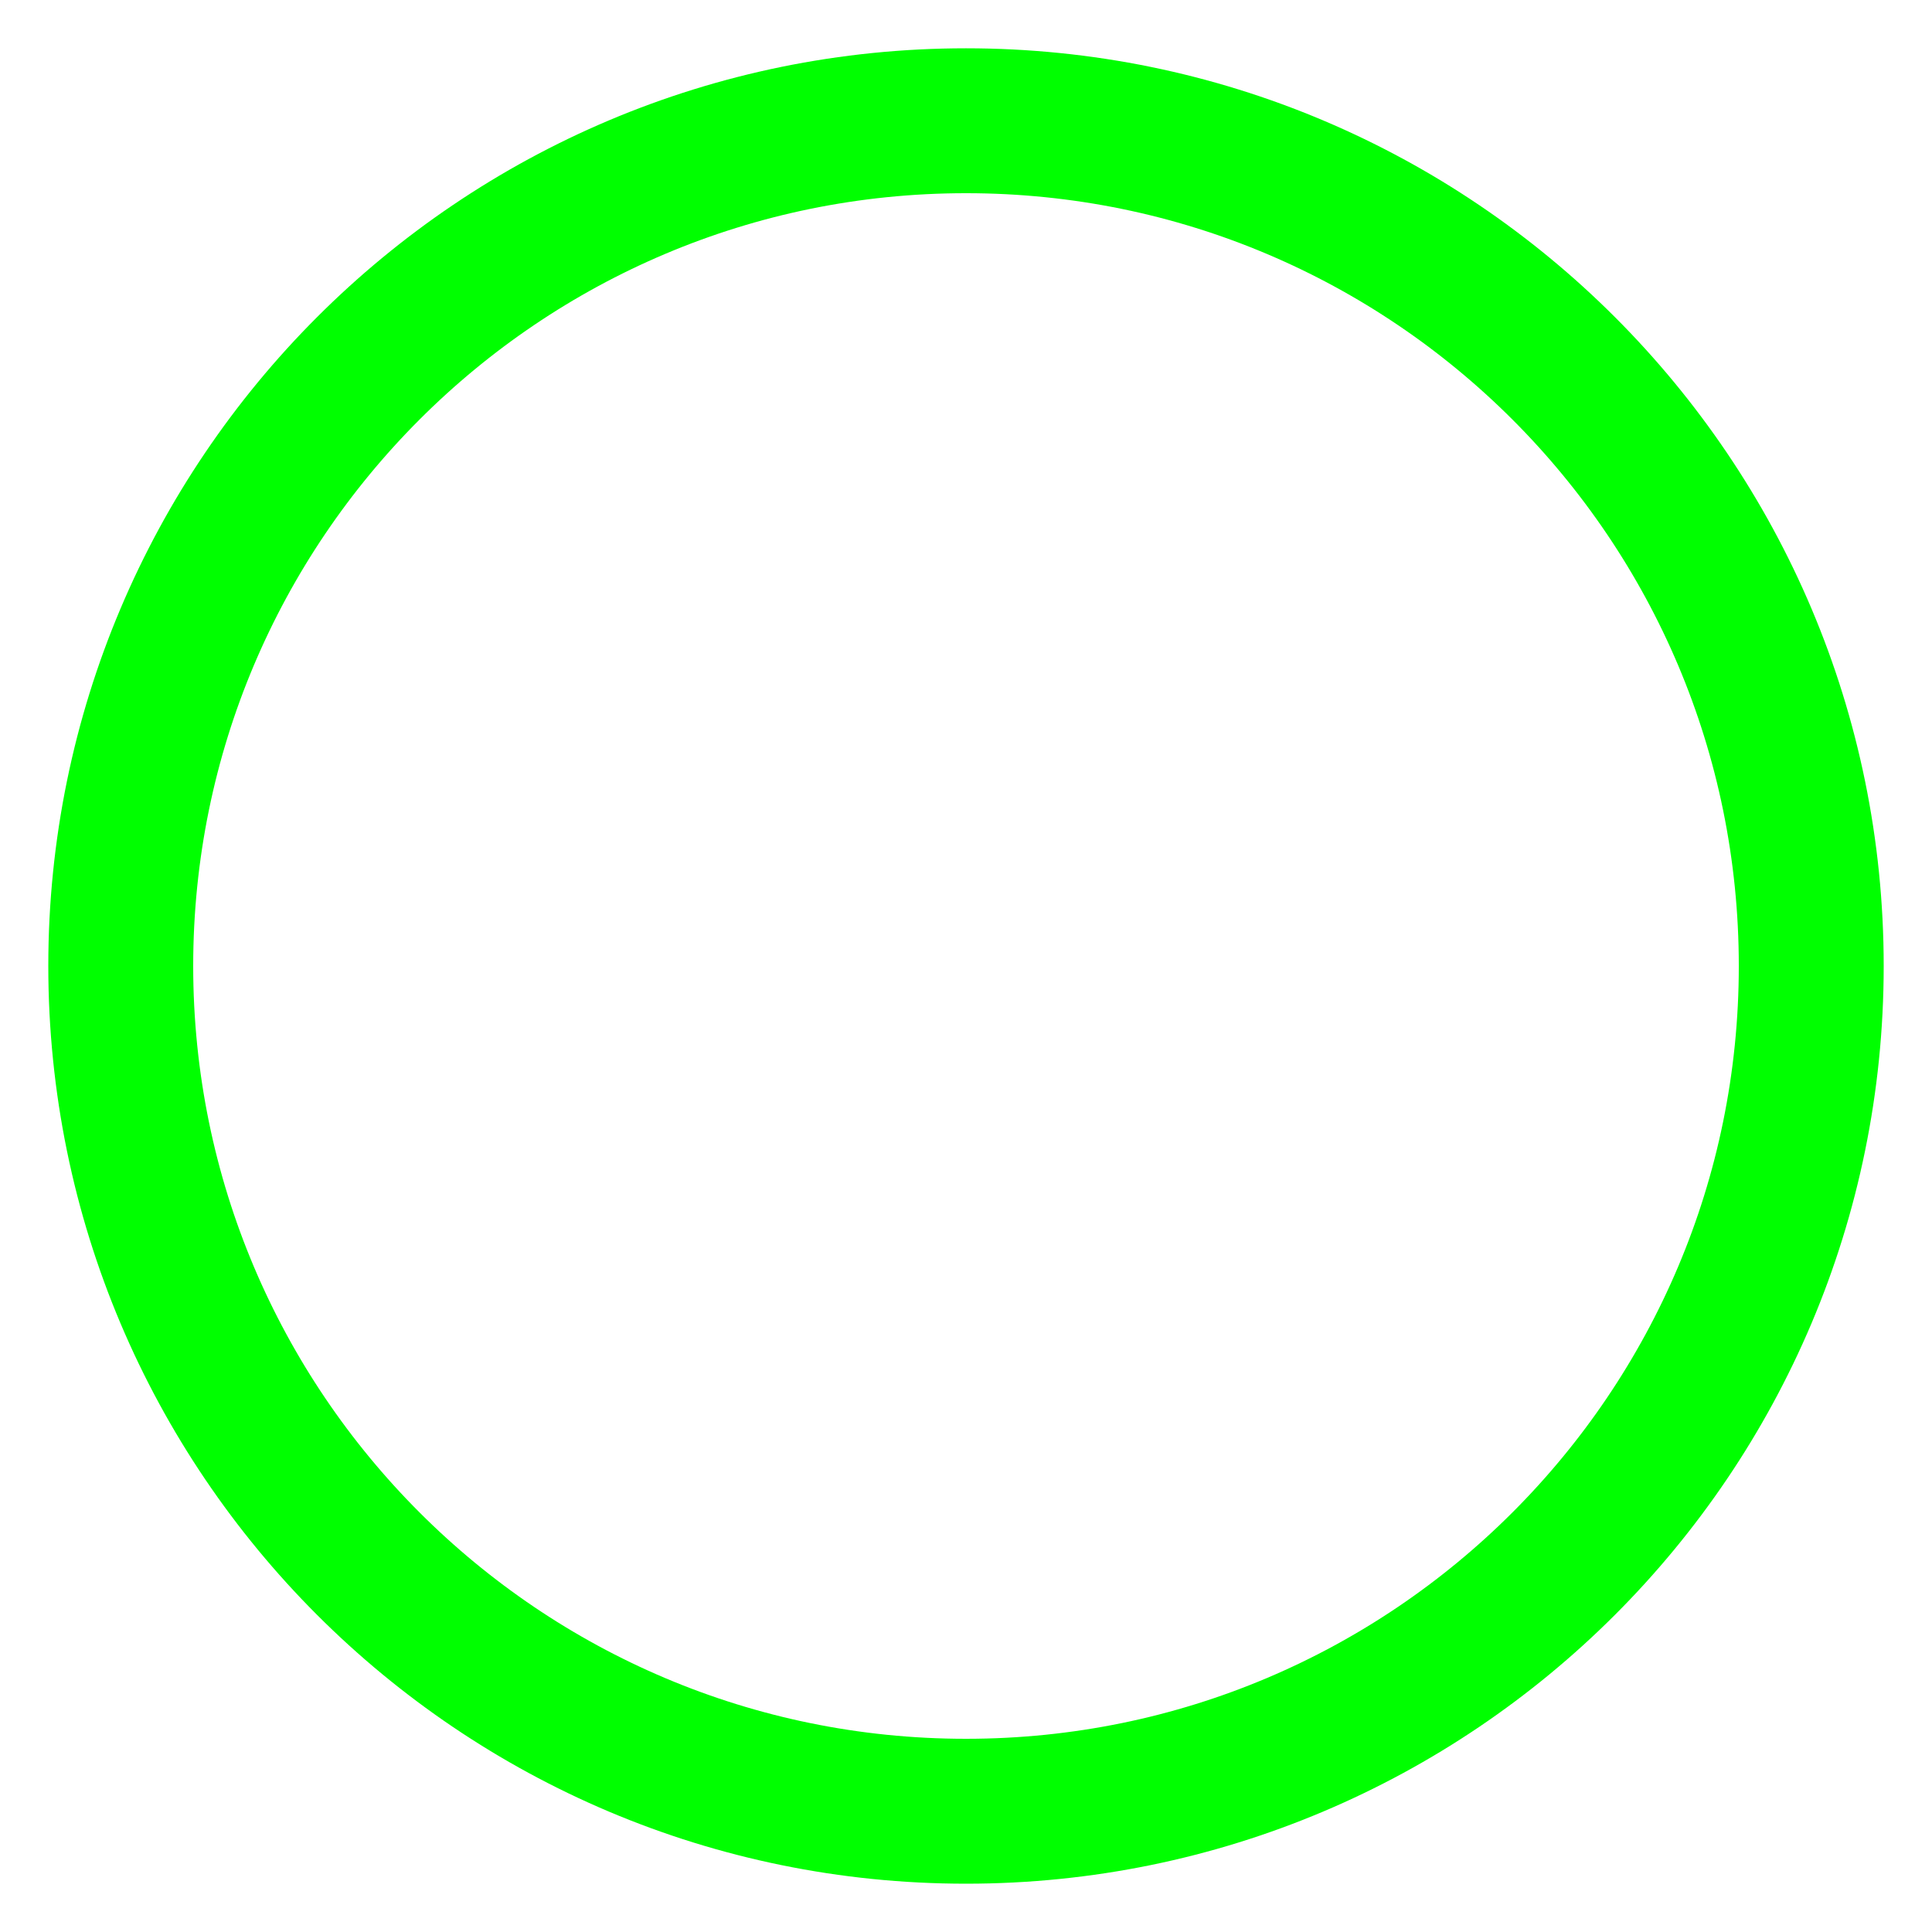
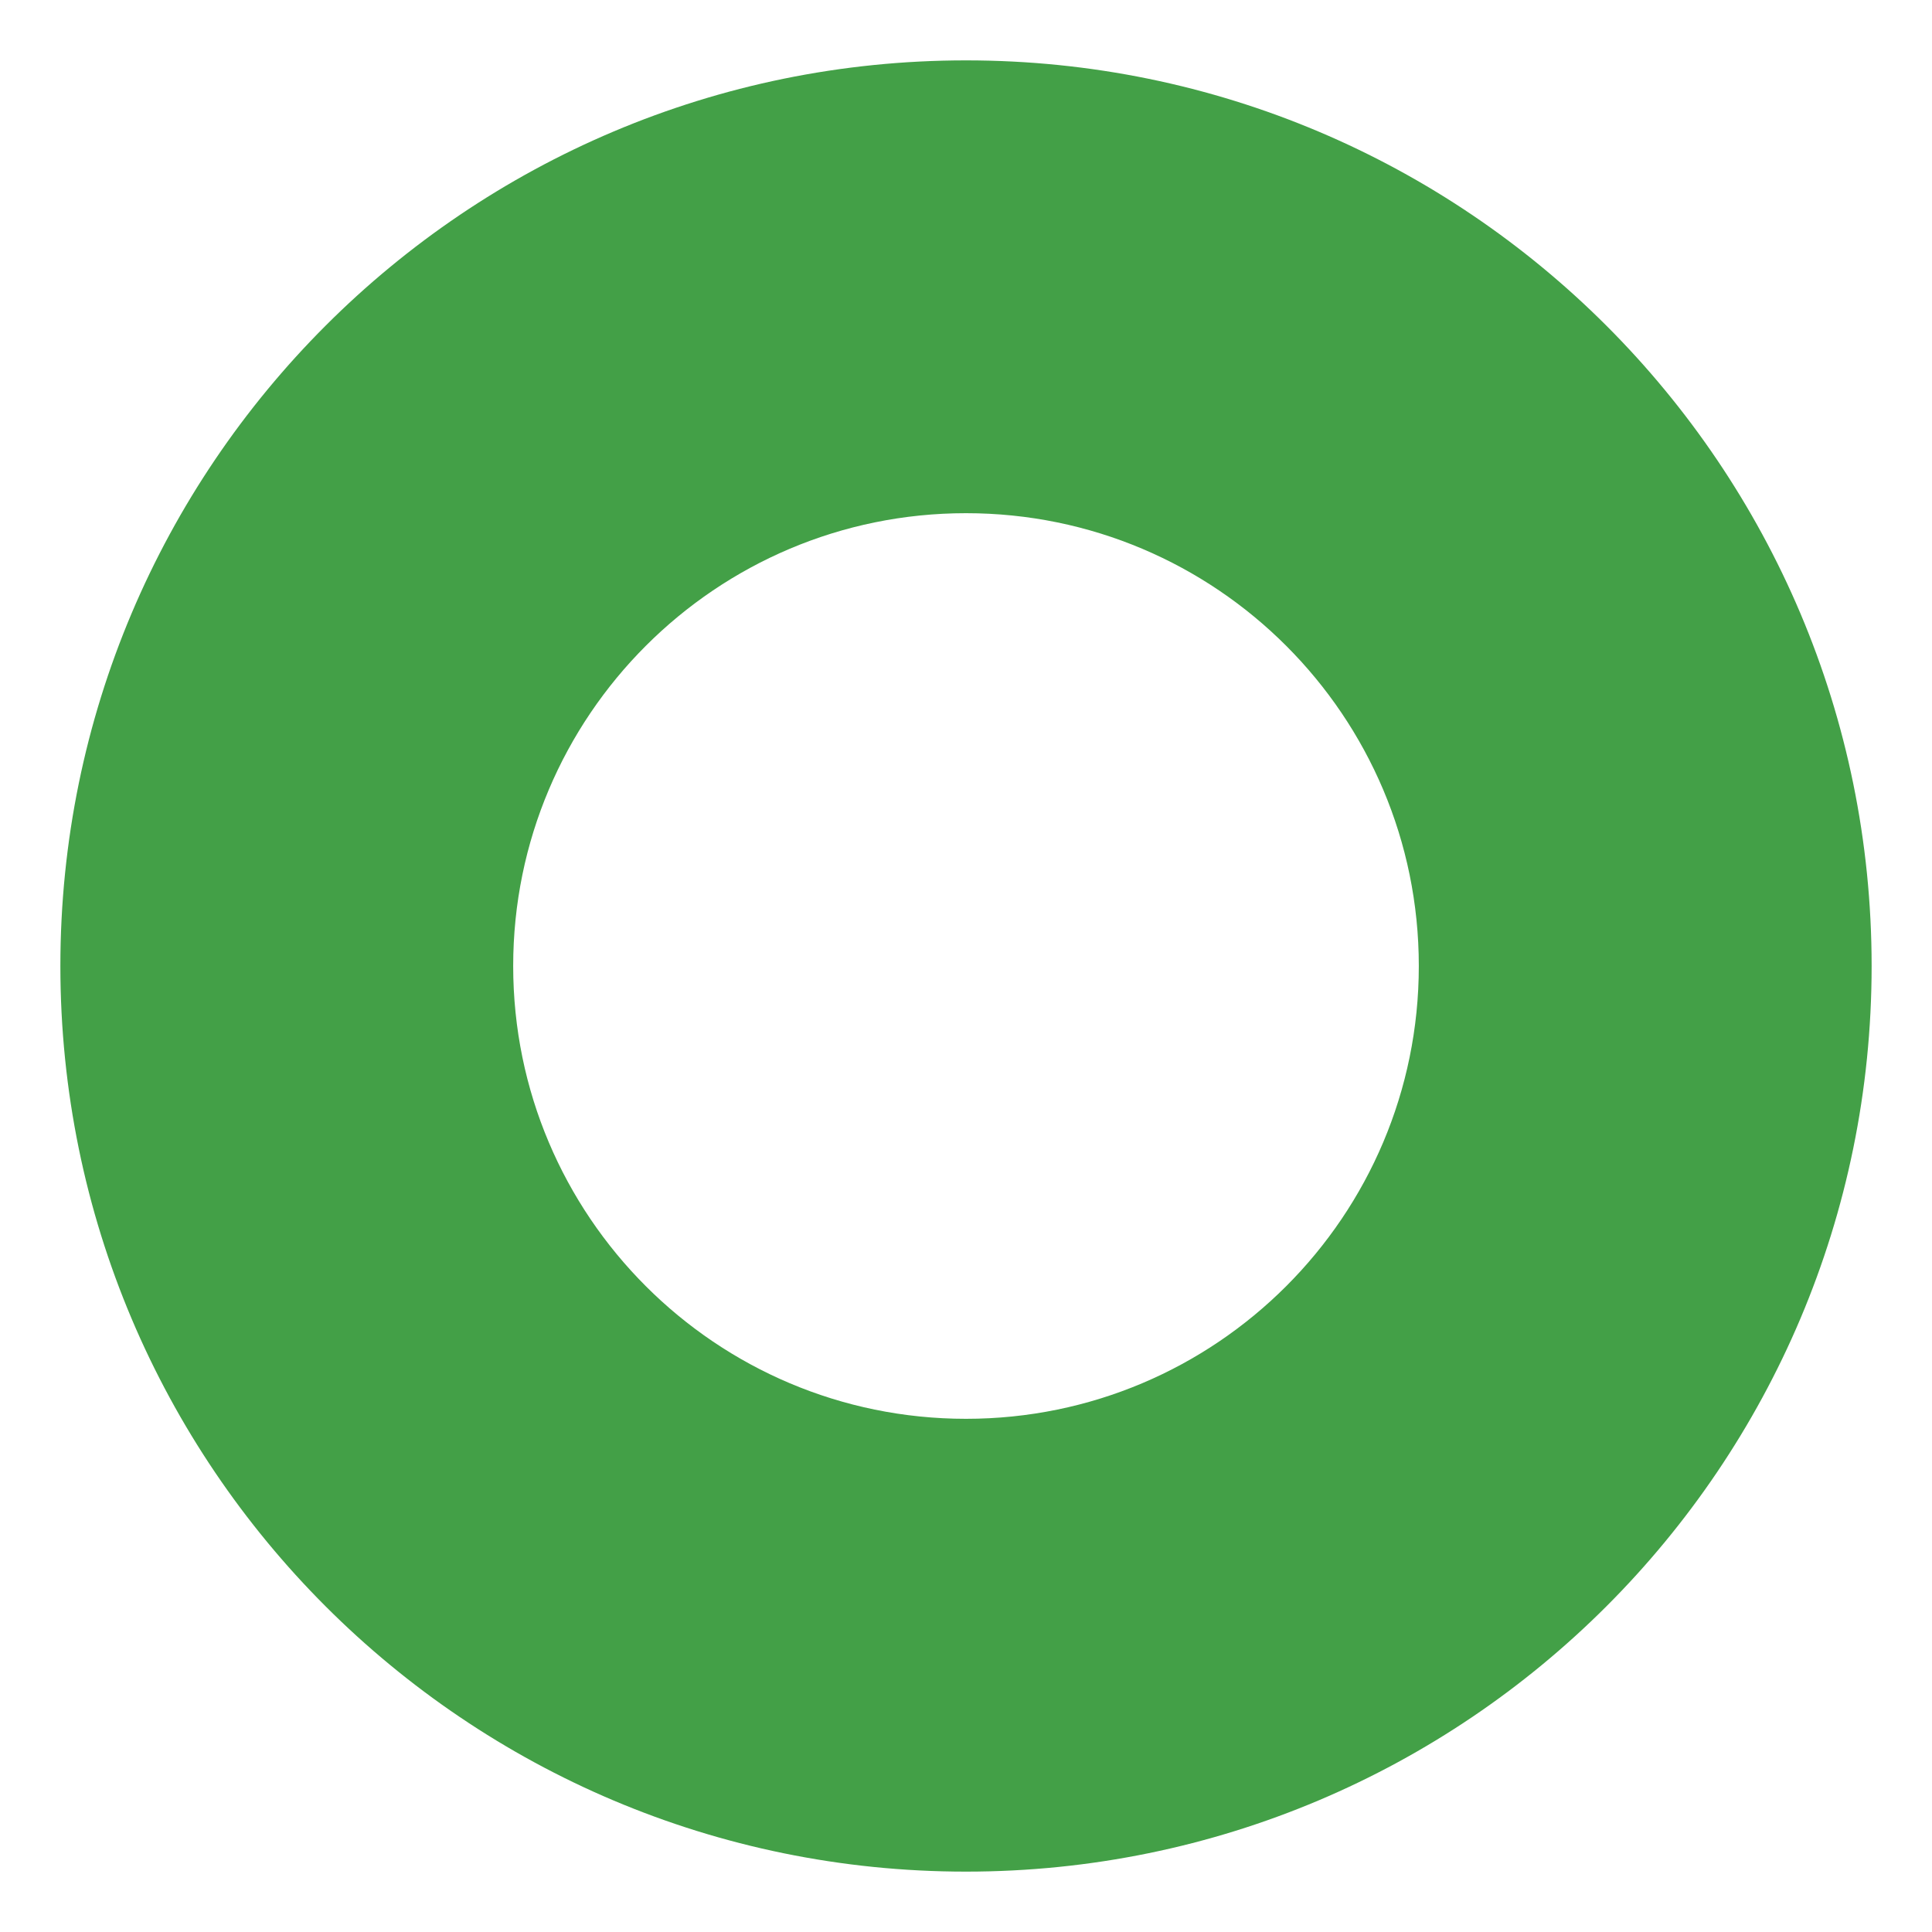
- <svg xmlns="http://www.w3.org/2000/svg" width="200" height="200" id="svg2" version="1.0">
-   <defs id="defs4" />
-   <g id="layer1">
-     <path style="opacity:1;color:black;fill:none;fill-opacity:1.0;fill-rule:evenodd;stroke:lime;stroke-width:15;stroke-linecap:butt;stroke-linejoin:miter;marker:none;marker-start:none;marker-mid:none;marker-end:none;stroke-miterlimit:4;stroke-dasharray:none;stroke-dashoffset:0;stroke-opacity:1;visibility:visible;display:inline;overflow:visible" id="path1872" d="M 190 103.214 A 87.5 87.5 0 1 1  15,103.214 A 87.5 87.5 0 1 1  190 103.214 z" transform="translate(-2.5,-3.214287)" />
-   </g>
+ <svg xmlns="http://www.w3.org/2000/svg" viewBox="0 0 64 64" enable-background="new 0 0 64 64">
+   <path d="m32 2c-16.568 0-30 13.432-30 30 0 16.569 13.432 30 30 30s30-13.431 30-30c0-16.568-13.432-30-30-30m0 45c-8.283 0-15-6.716-15-15s6.717-15 15-15c8.285 0 15 6.716 15 15s-6.715 15-15 15" fill="#43a047" />
</svg>
